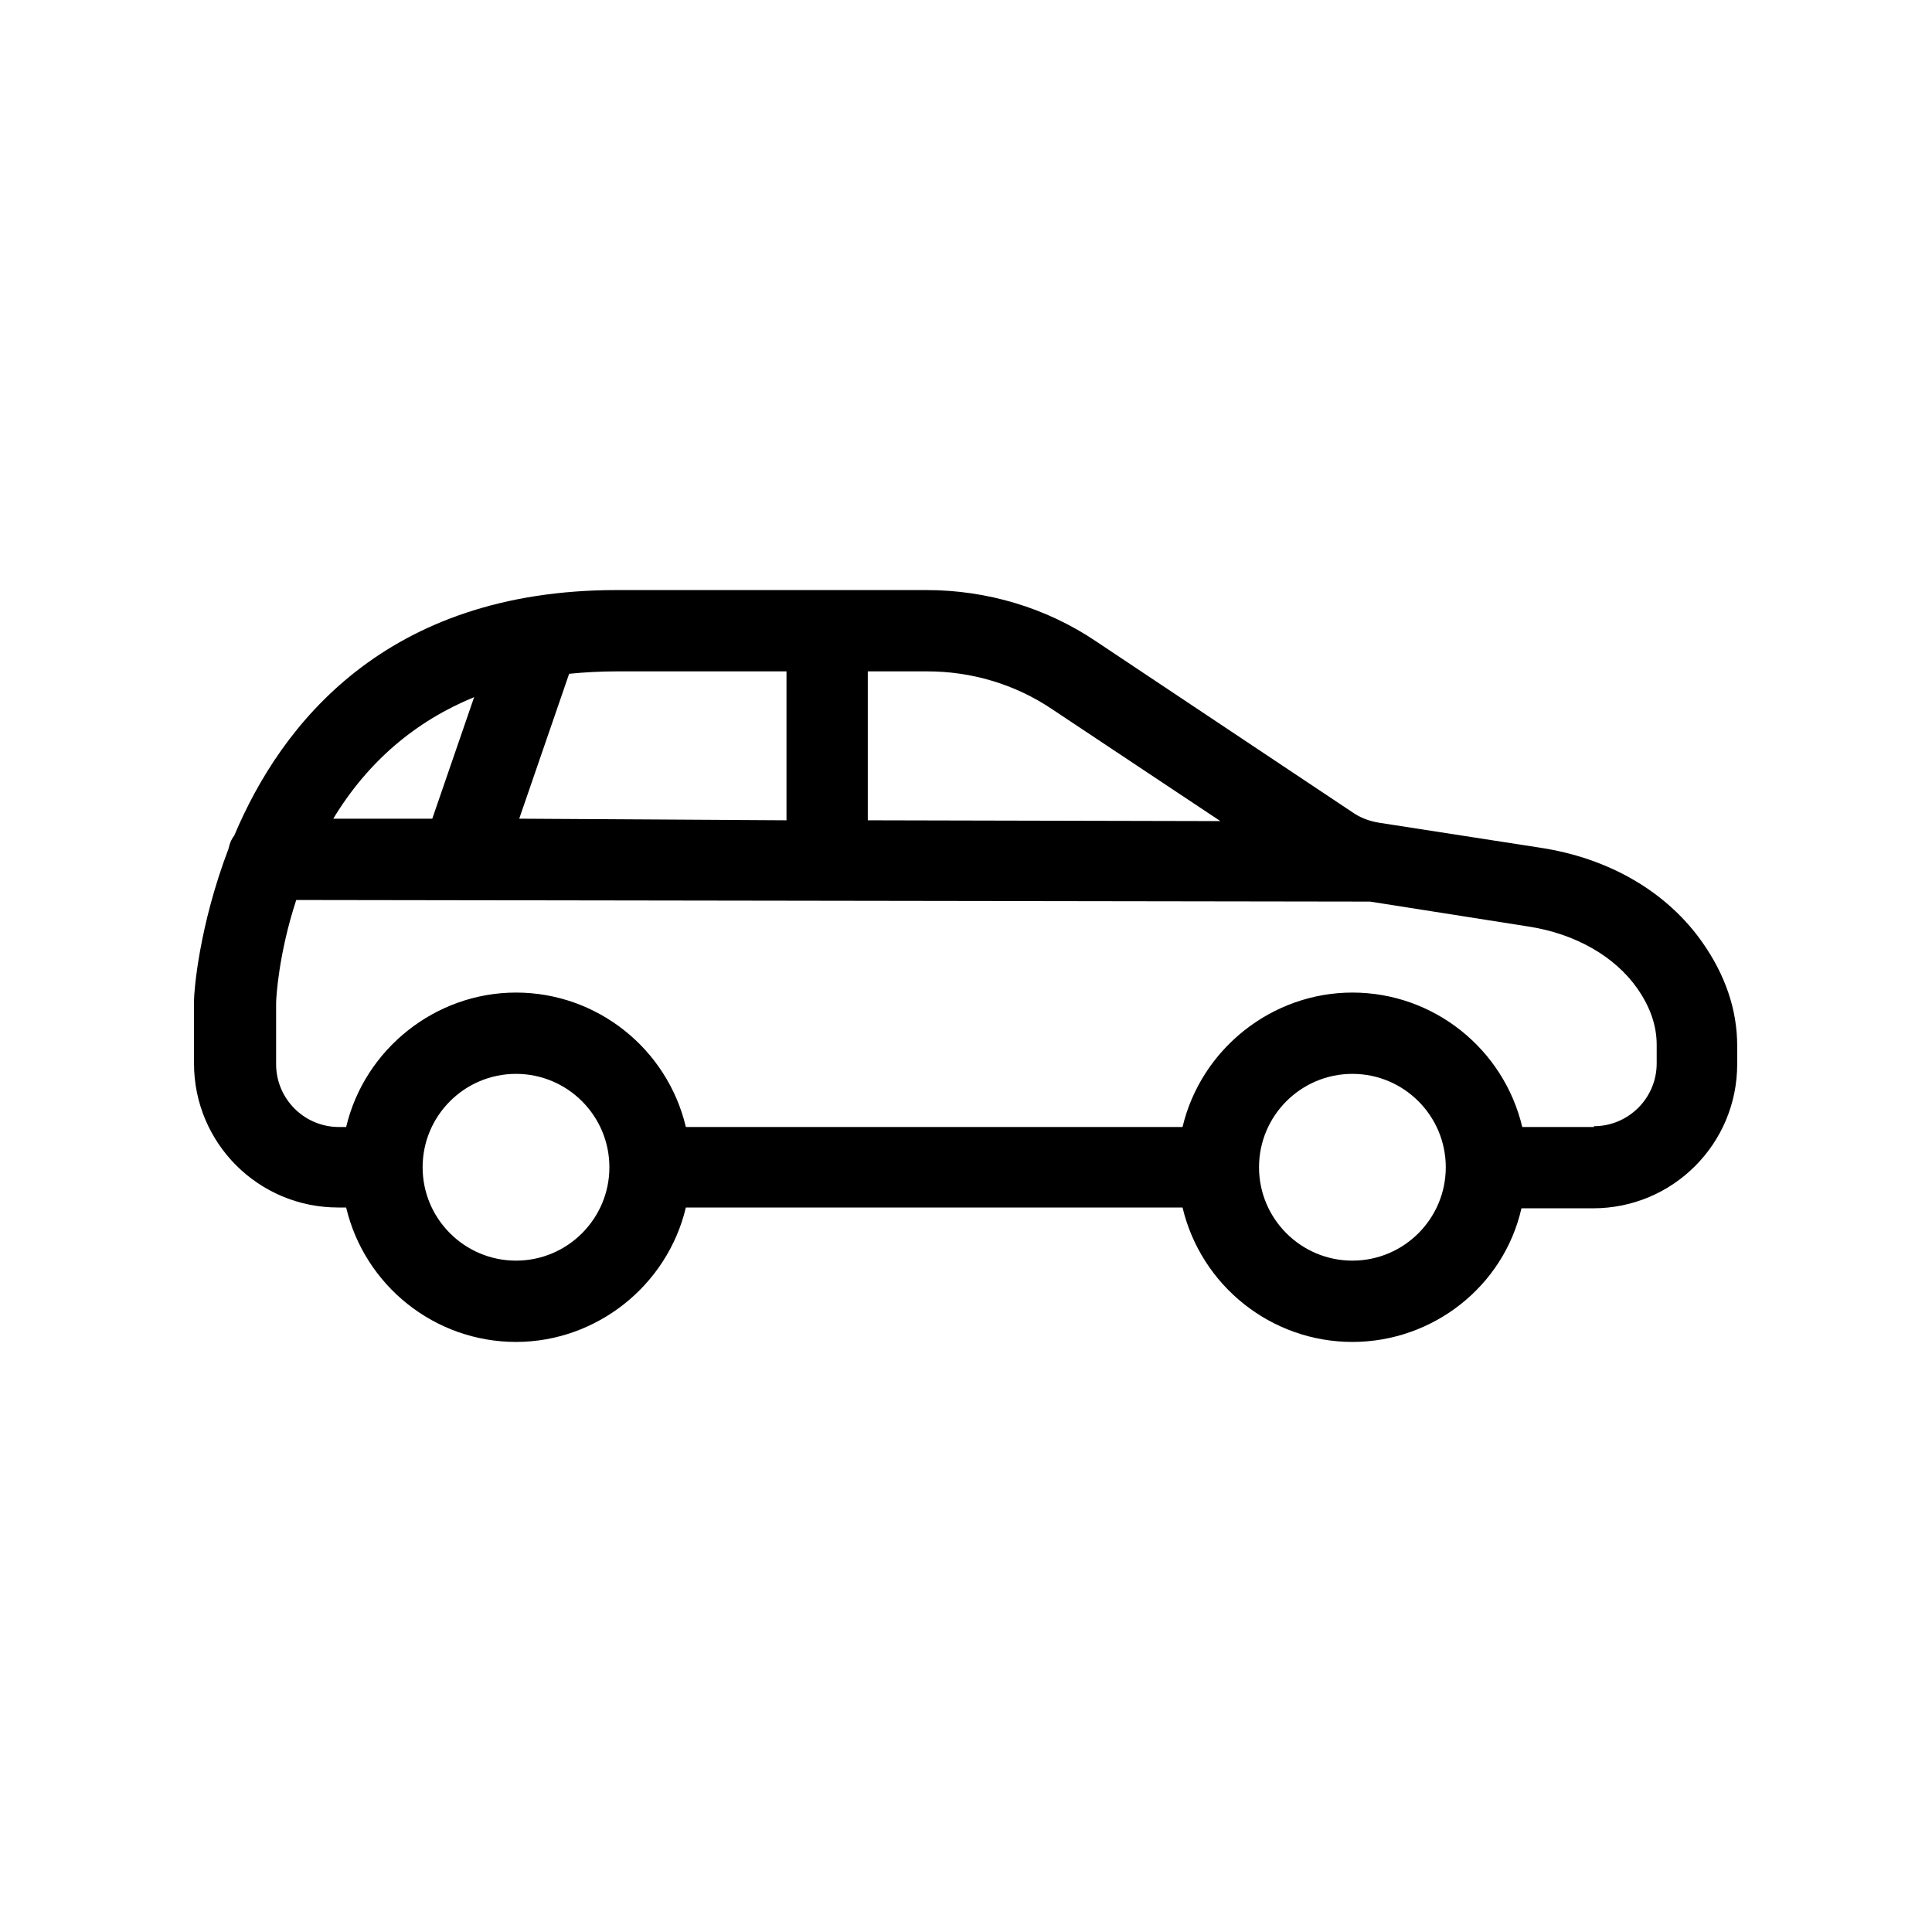
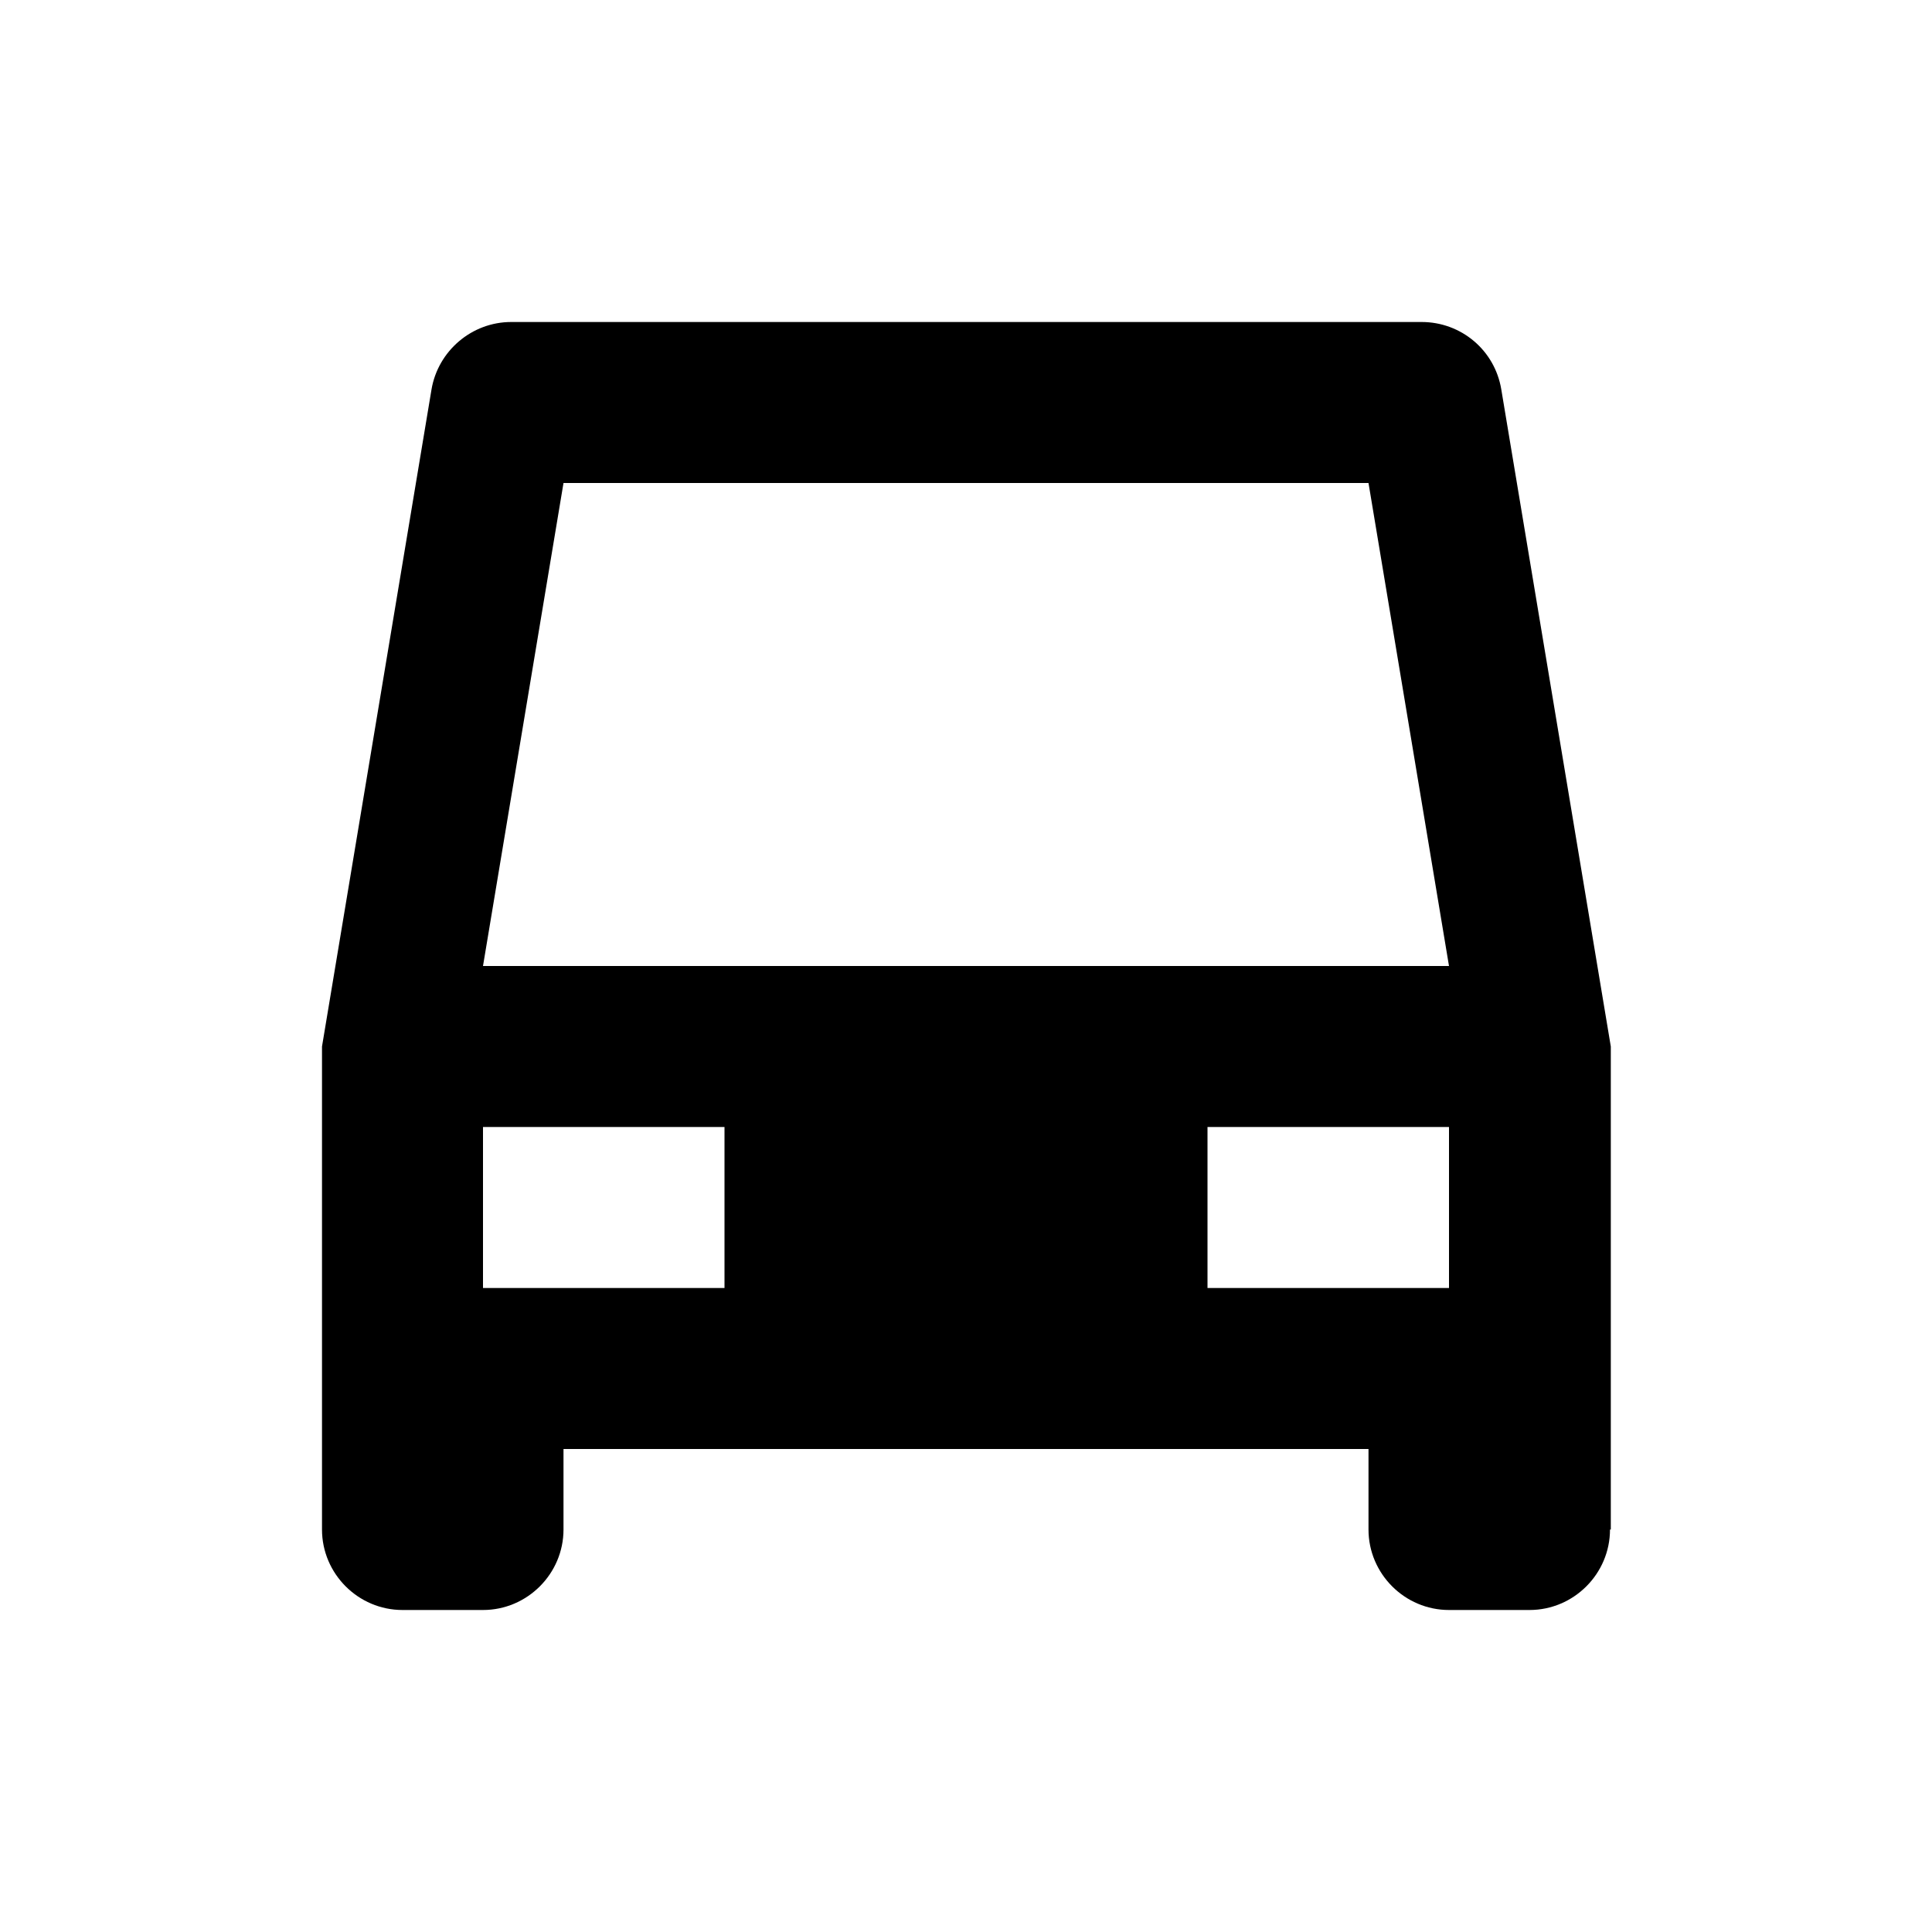
<svg xmlns="http://www.w3.org/2000/svg" height="24" viewBox="0 0 24 24" width="24">
-   <path d="M 16.8 16.67 C 15.79 16.67 14.92 15.97 14.69 15 L 8.52 15 C 8.29 15.97 7.41 16.67 6.41 16.67 C 5.4 16.67 4.53 15.97 4.3 15 L 4.2 15 C 3.21 15 2.41 14.2 2.41 13.21 L 2.41 12.43 C 2.41 12.32 2.47 11.51 2.84 10.54 C 2.85 10.49 2.87 10.43 2.91 10.38 C 3.49 9 4.79 7.33 7.66 7.33 L 11.51 7.33 C 12.26 7.33 13 7.55 13.62 7.97 L 16.8 10.09 C 16.9 10.16 17.01 10.2 17.13 10.22 L 19.13 10.53 C 19.99 10.66 20.71 11.08 21.15 11.71 C 21.43 12.11 21.58 12.54 21.58 12.99 L 21.58 13.22 C 21.58 14.21 20.78 15.01 19.79 15.01 L 18.9 15.01 C 18.68 15.98 17.8 16.67 16.8 16.67 M 16.8 13.34 C 16.16 13.34 15.64 13.86 15.64 14.5 C 15.64 15.14 16.16 15.66 16.8 15.66 C 17.44 15.66 17.96 15.14 17.96 14.5 C 17.96 13.86 17.44 13.34 16.8 13.34 M 6.41 13.34 C 5.77 13.34 5.25 13.86 5.25 14.5 C 5.25 15.14 5.77 15.66 6.41 15.66 C 7.05 15.66 7.57 15.14 7.57 14.5 C 7.57 13.86 7.05 13.34 6.41 13.34 M 19.8 13.99 C 20.23 13.99 20.58 13.64 20.58 13.21 L 20.58 12.98 C 20.58 12.74 20.5 12.51 20.34 12.28 C 20.06 11.88 19.57 11.6 18.99 11.51 L 17.02 11.2 L 3.68 11.18 C 3.46 11.85 3.43 12.4 3.43 12.46 L 3.43 13.22 C 3.43 13.65 3.78 14 4.21 14 L 4.3 14 C 4.53 13.03 5.41 12.33 6.41 12.33 C 7.42 12.33 8.29 13.03 8.52 14 L 14.69 14 C 14.92 13.03 15.8 12.33 16.8 12.33 C 17.81 12.33 18.68 13.03 18.91 14 L 19.8 14 L 19.8 13.99 M 15.16 10.2 L 13.07 8.81 C 12.61 8.5 12.07 8.34 11.52 8.34 L 10.78 8.34 L 10.78 10.19 L 15.16 10.2 M 9.77 10.19 L 9.77 8.34 L 7.67 8.34 C 7.47 8.34 7.27 8.35 7.07 8.37 L 6.45 10.17 L 9.77 10.19 M 5.37 10.17 L 5.89 8.66 C 5.16 8.96 4.57 9.46 4.14 10.17 L 5.37 10.17" fill="currentColor" />
+   <path d="M 20 19 C 20 19.55 19.55 20 19 20 L 18 20 C 17.45 20 17 19.55 17 19 L 17 18 L 7 18 L 7 19 C 7 19.55 6.55 20 6 20 L 5 20 C 4.45 20 4 19.55 4 19 L 4 13 L 5.36 4.84 C 5.44 4.36 5.86 4 6.35 4 L 17.66 4 C 18.15 4 18.57 4.35 18.65 4.84 L 20.01 13 L 20.01 19 M 17 6 L 7 6 L 6 12 L 18 12 L 17 6 M 6 16 L 9 16 L 9 14 L 6 14 L 6 16 M 18 16 L 18 14 L 15 14 L 15 16 L 18 16" fill="currentColor" />
</svg>
